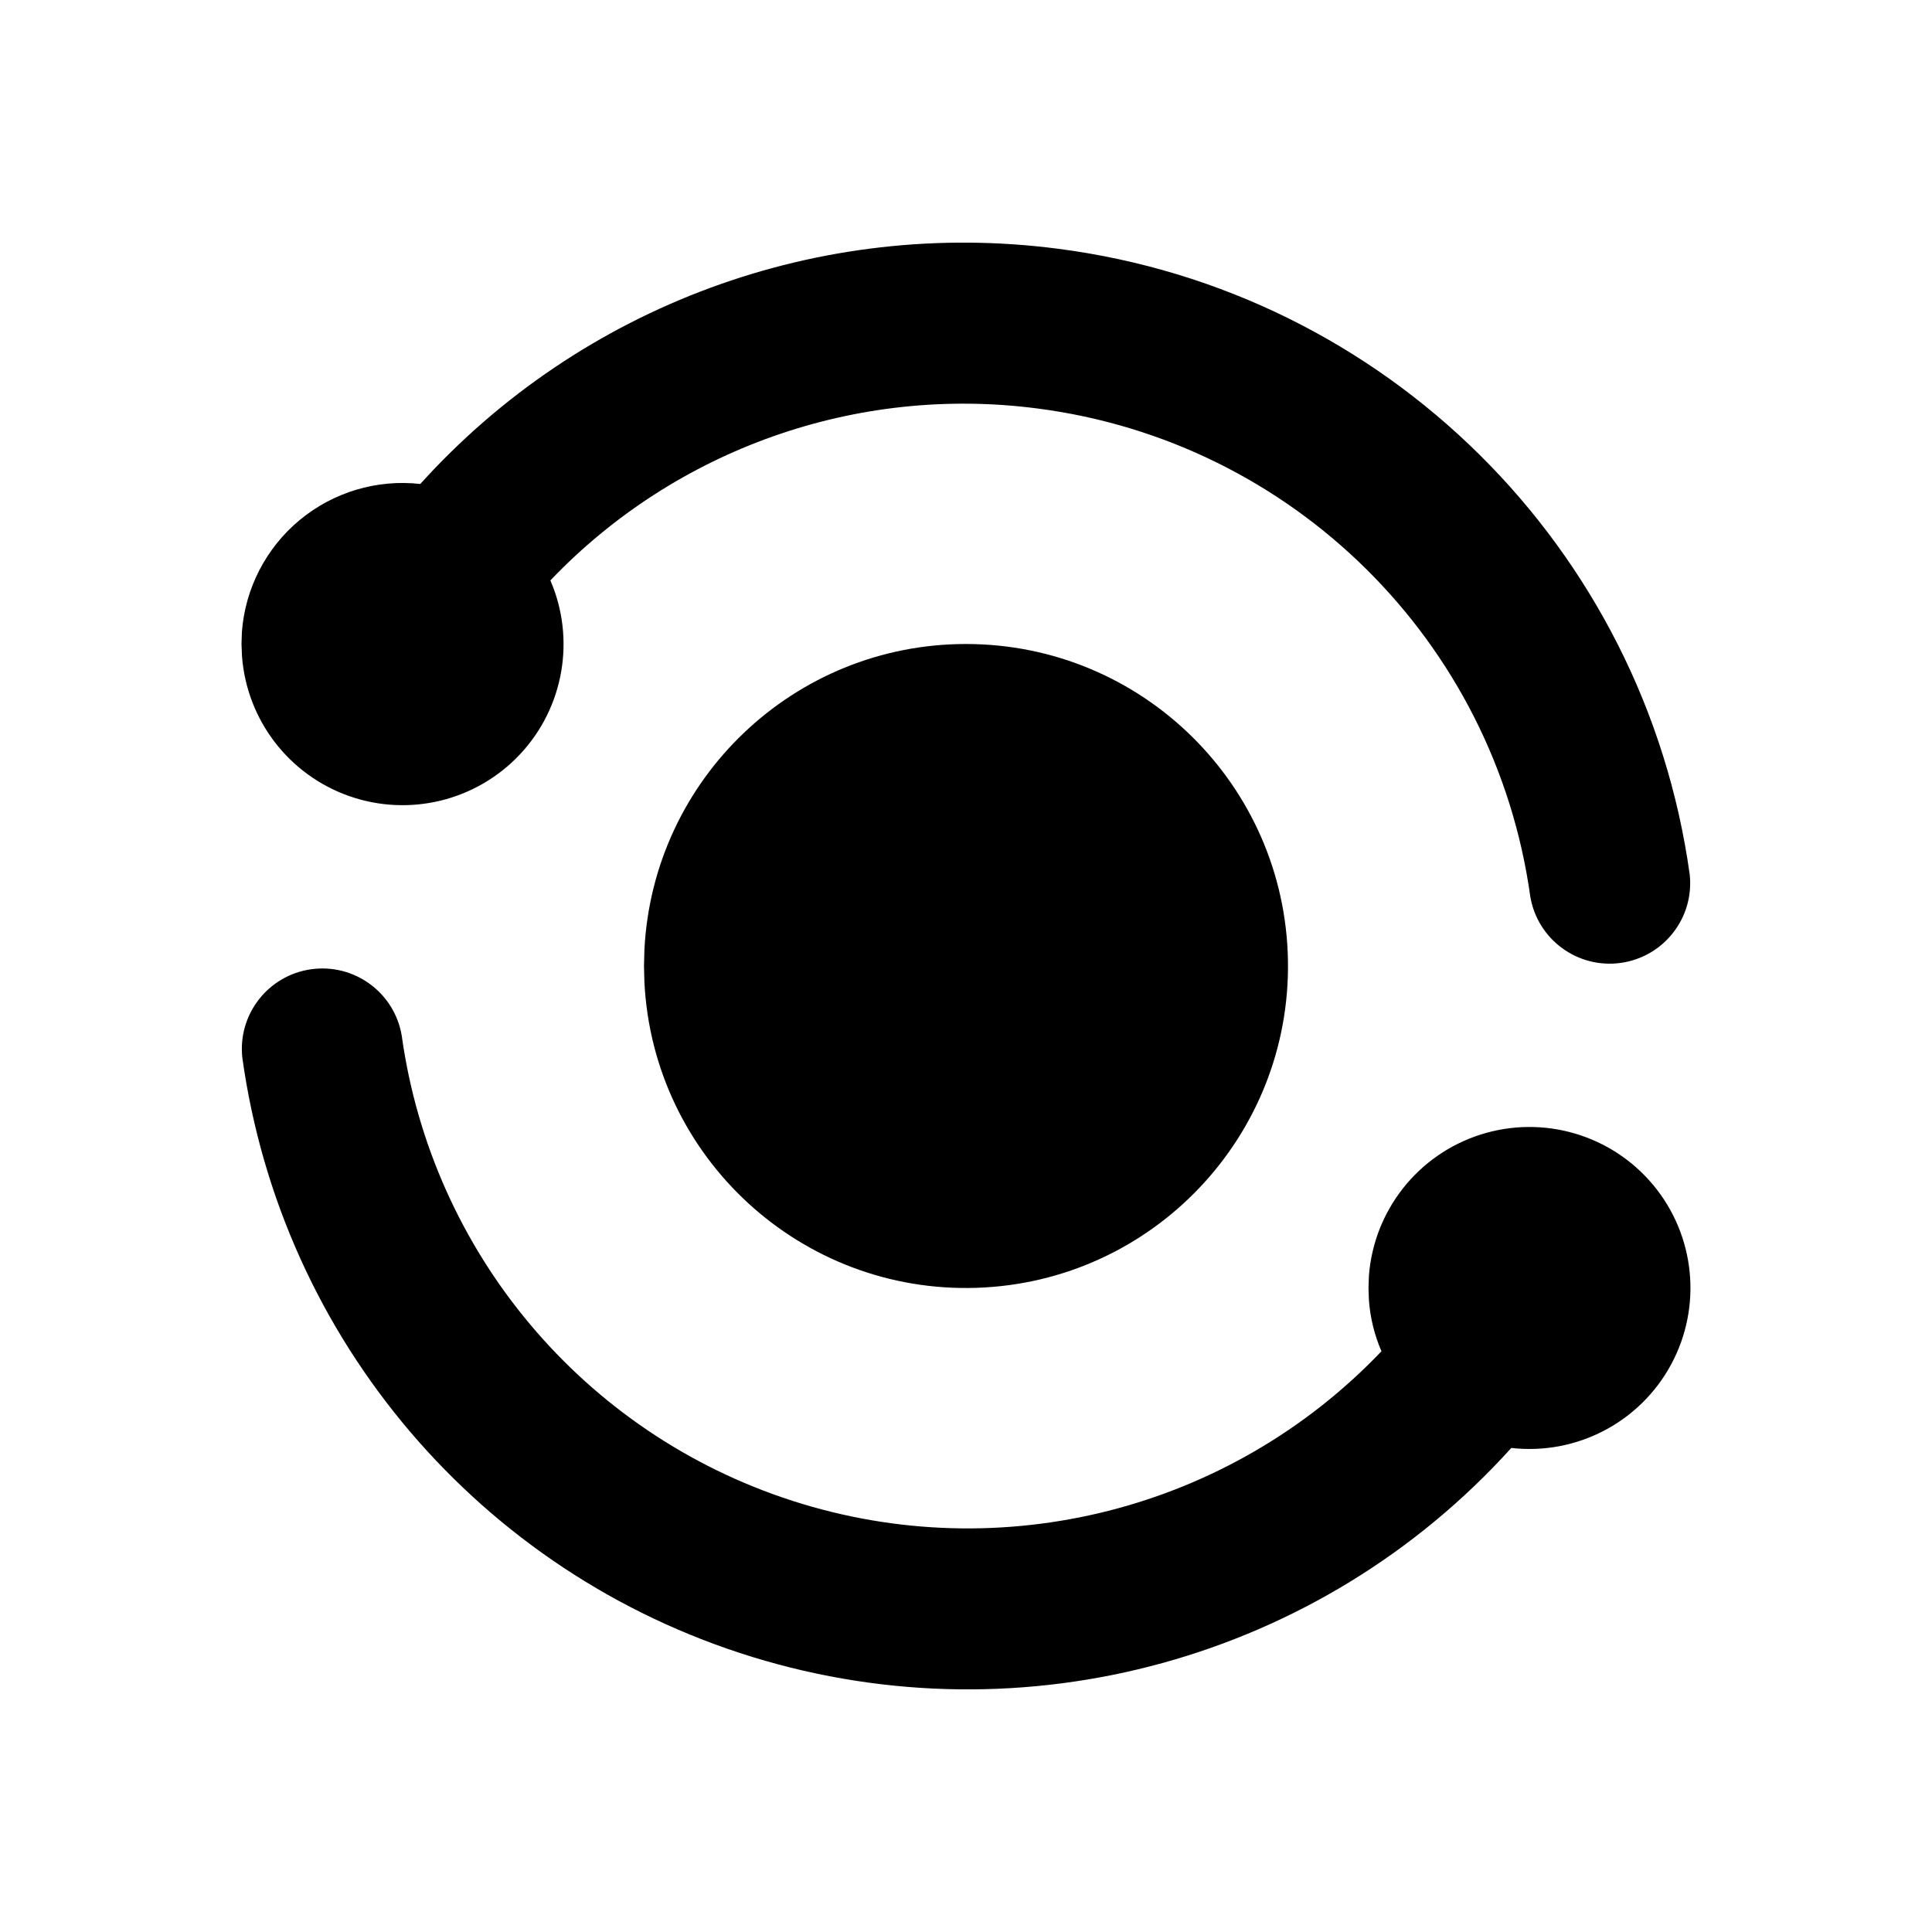
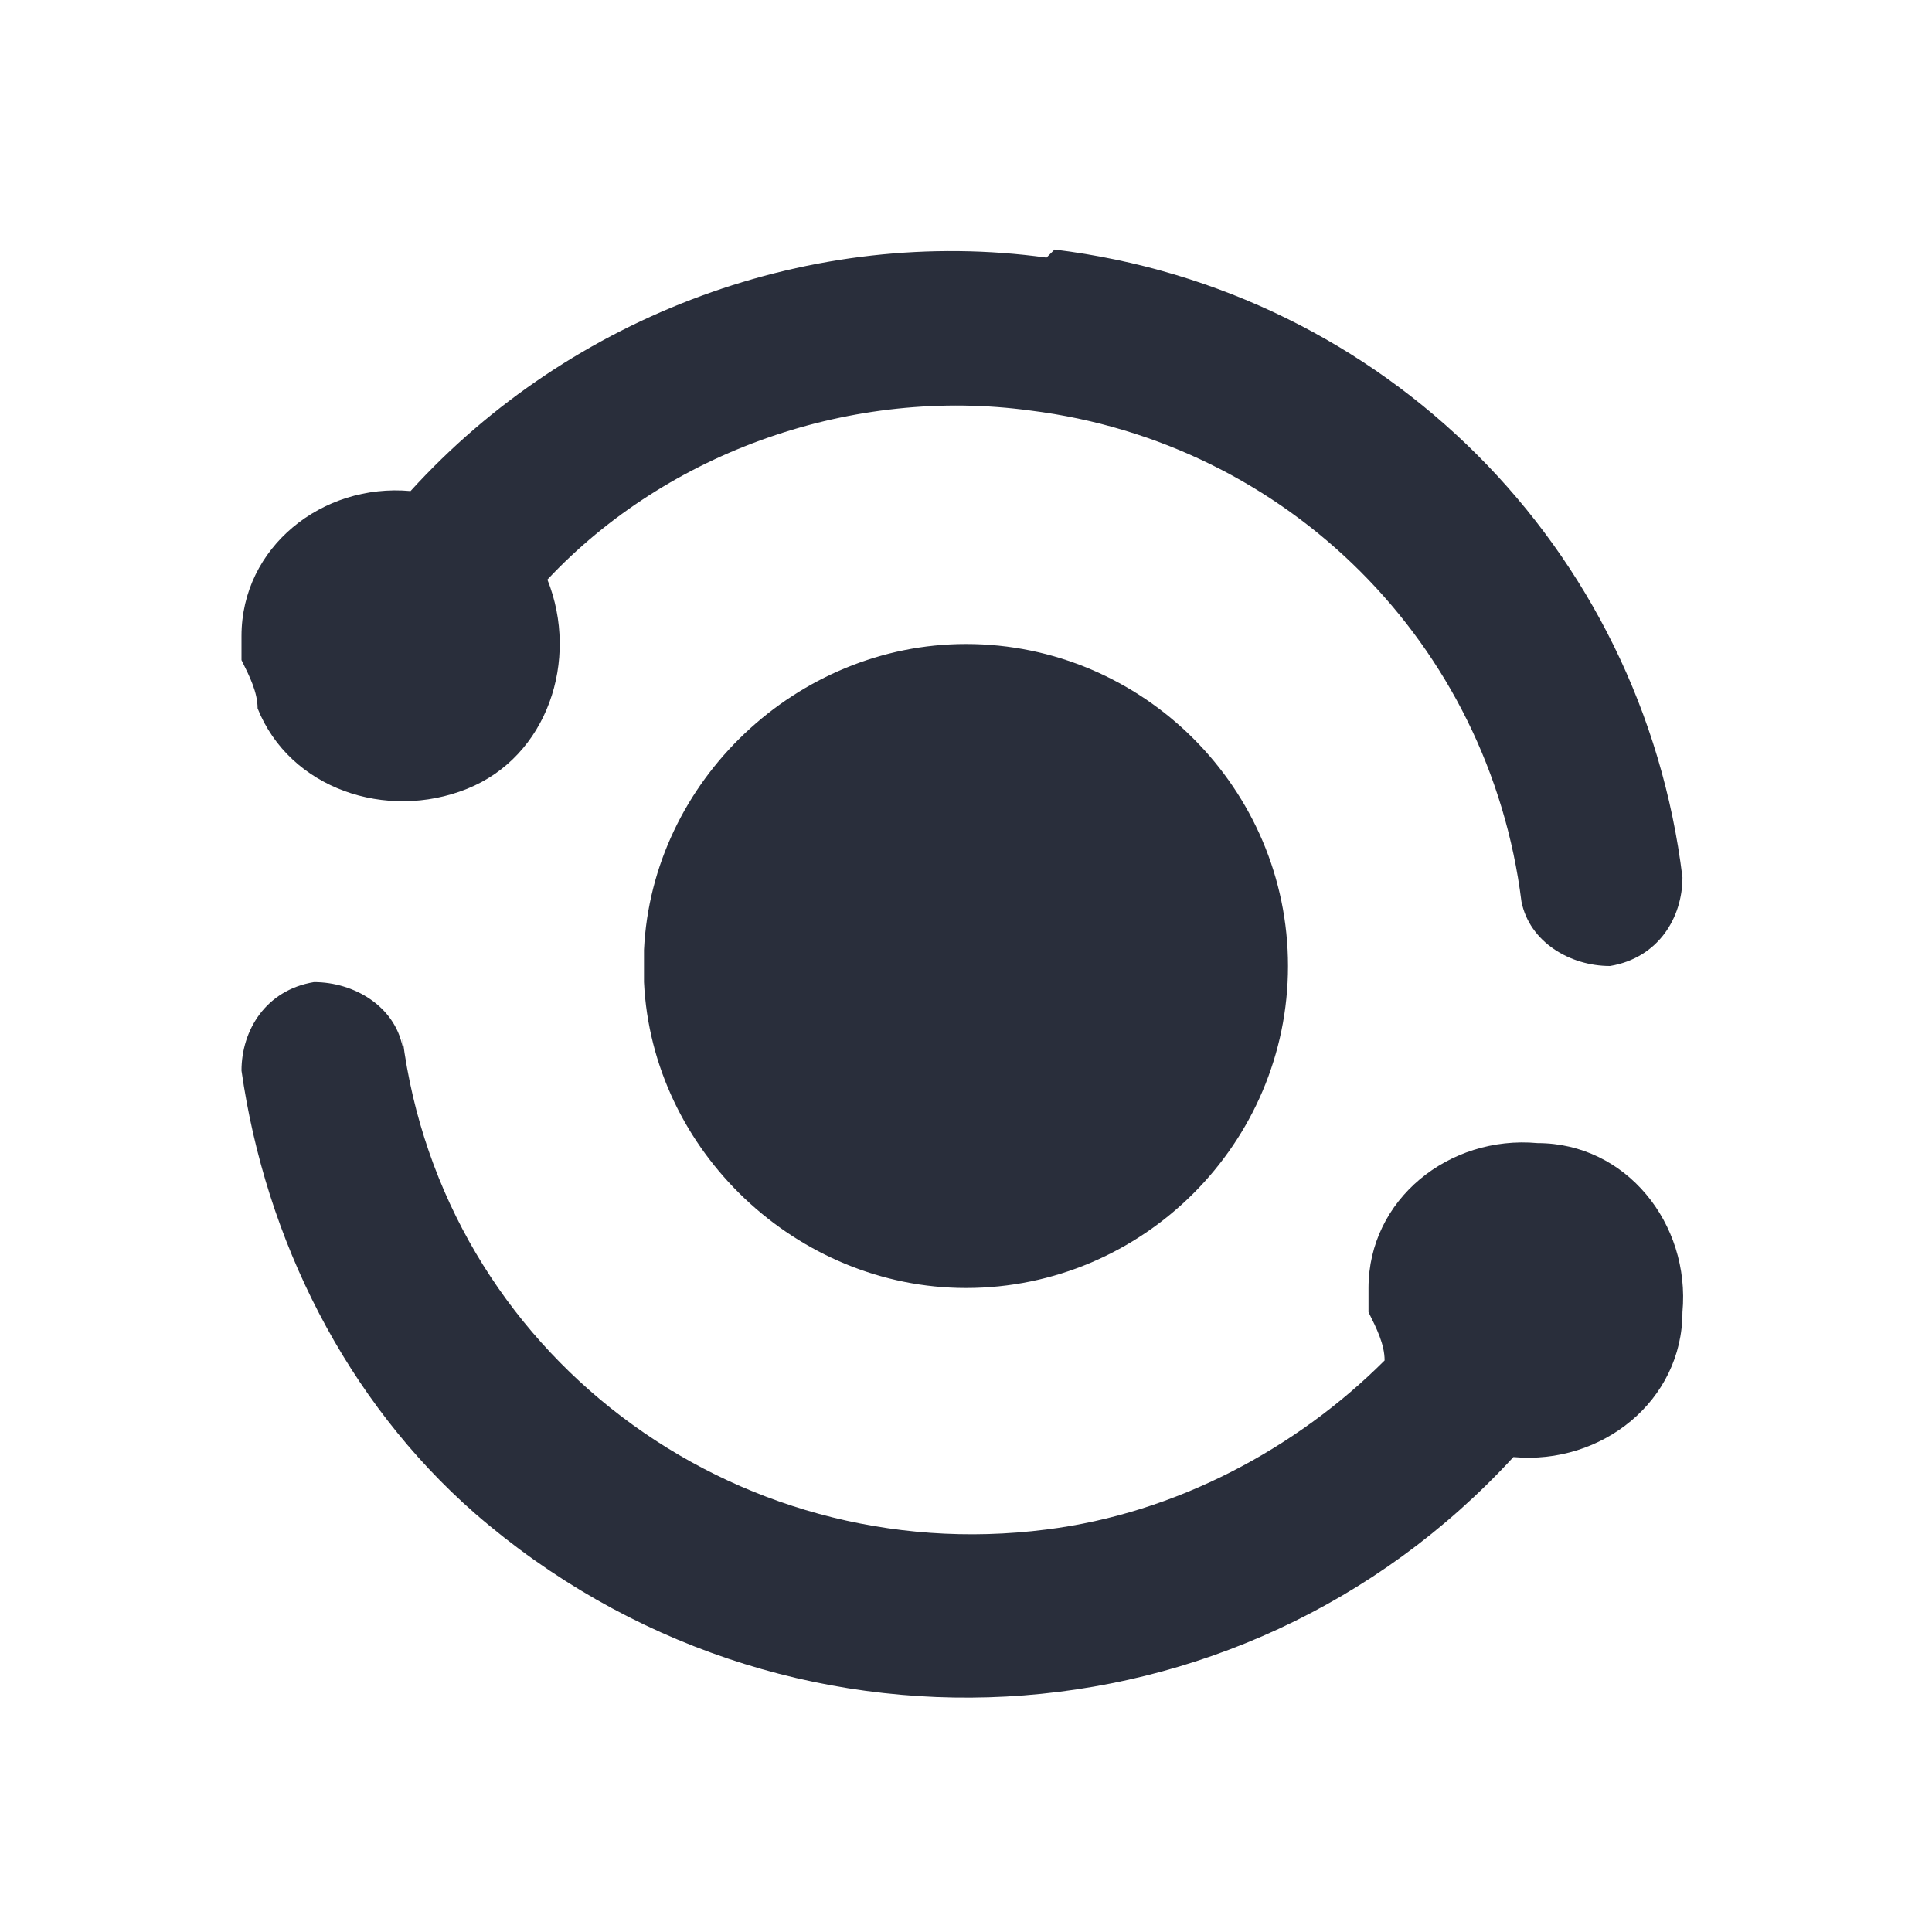
- <svg xmlns="http://www.w3.org/2000/svg" width="24" height="24" viewBox="0 0 24 24" fill="currentColor" class="icon icon-tabler icons-tabler-filled icon-tabler-analyze">
-   <path stroke="none" d="M0 0h24v24H0z" fill="none" />
-   <path d="M4.99 12.862a7.1 7.1 0 0 0 12.171 3.924a1.956 1.956 0 0 1 -.156 -.637l-.005 -.149l.005 -.15a2 2 0 1 1 1.769 2.137a9.099 9.099 0 0 1 -15.764 -4.85a1 1 0 0 1 1.98 -.275z" />
-   <path d="M12 8a4 4 0 1 1 -3.995 4.2l-.005 -.2l.005 -.2a4 4 0 0 1 3.995 -3.8z" />
-   <path d="M13.142 3.09a9.1 9.1 0 0 1 7.848 7.772a1 1 0 0 1 -1.98 .276a7.1 7.1 0 0 0 -6.125 -6.064a7.096 7.096 0 0 0 -6.048 2.136a2 2 0 1 1 -3.831 .939l-.006 -.149l.005 -.15a2 2 0 0 1 2.216 -1.838a9.094 9.094 0 0 1 7.921 -2.922z" />
+ <svg xmlns="http://www.w3.org/2000/svg" id="Capa_1" data-name="Capa 1" version="1.1" viewBox="0 0 24 24">
+   <defs>
+     <style>
+       .cls-1 {
+         fill: none;
+       }
+ 
+       .cls-1, .cls-2 {
+         stroke-width: 0px;
+       }
+ 
+       .cls-2 {
+         fill: #292e3b;
+       }
+     </style>
+   </defs>
+   <path class="cls-1" d="M0,0h24v24H0V0Z" />
+   <path class="cls-2" d="M5,12.9c.5,3.9,4.1,6.6,8,6.1,1.6-.2,3.1-1,4.2-2.1,0-.2-.1-.4-.2-.6h0c0-.1,0-.3,0-.3,0-1.1,1-1.9,2.1-1.8,1.1,0,1.9,1,1.8,2.1,0,1.1-1,1.9-2.1,1.8,0,0,0,0,0,0-3.4,3.7-9.1,4-12.9.7-1.6-1.4-2.6-3.4-2.9-5.5,0-.5.3-1,.9-1.1.5,0,1,.3,1.1.8Z" />
+   <path class="cls-2" d="M12,8c2.2,0,4,1.8,4,4s-1.8,4-4,4c-2.1,0-3.9-1.7-4-3.8v-.2s0-.2,0-.2c.1-2.1,1.9-3.8,4-3.8Z" />
+   <path class="cls-2" d="M13.1,3.1c4.1.5,7.3,3.7,7.8,7.8,0,.5-.3,1-.9,1.1-.5,0-1-.3-1.1-.8-.4-3.2-2.9-5.7-6.1-6.1-2.2-.3-4.5.5-6,2.1.4,1,0,2.2-1,2.6s-2.2,0-2.6-1c0-.2-.1-.4-.2-.6h0c0-.1,0-.3,0-.3,0-1.1,1-1.9,2.1-1.8,0,0,0,0,0,0,2-2.2,5-3.3,7.9-2.9Z" />
</svg>
